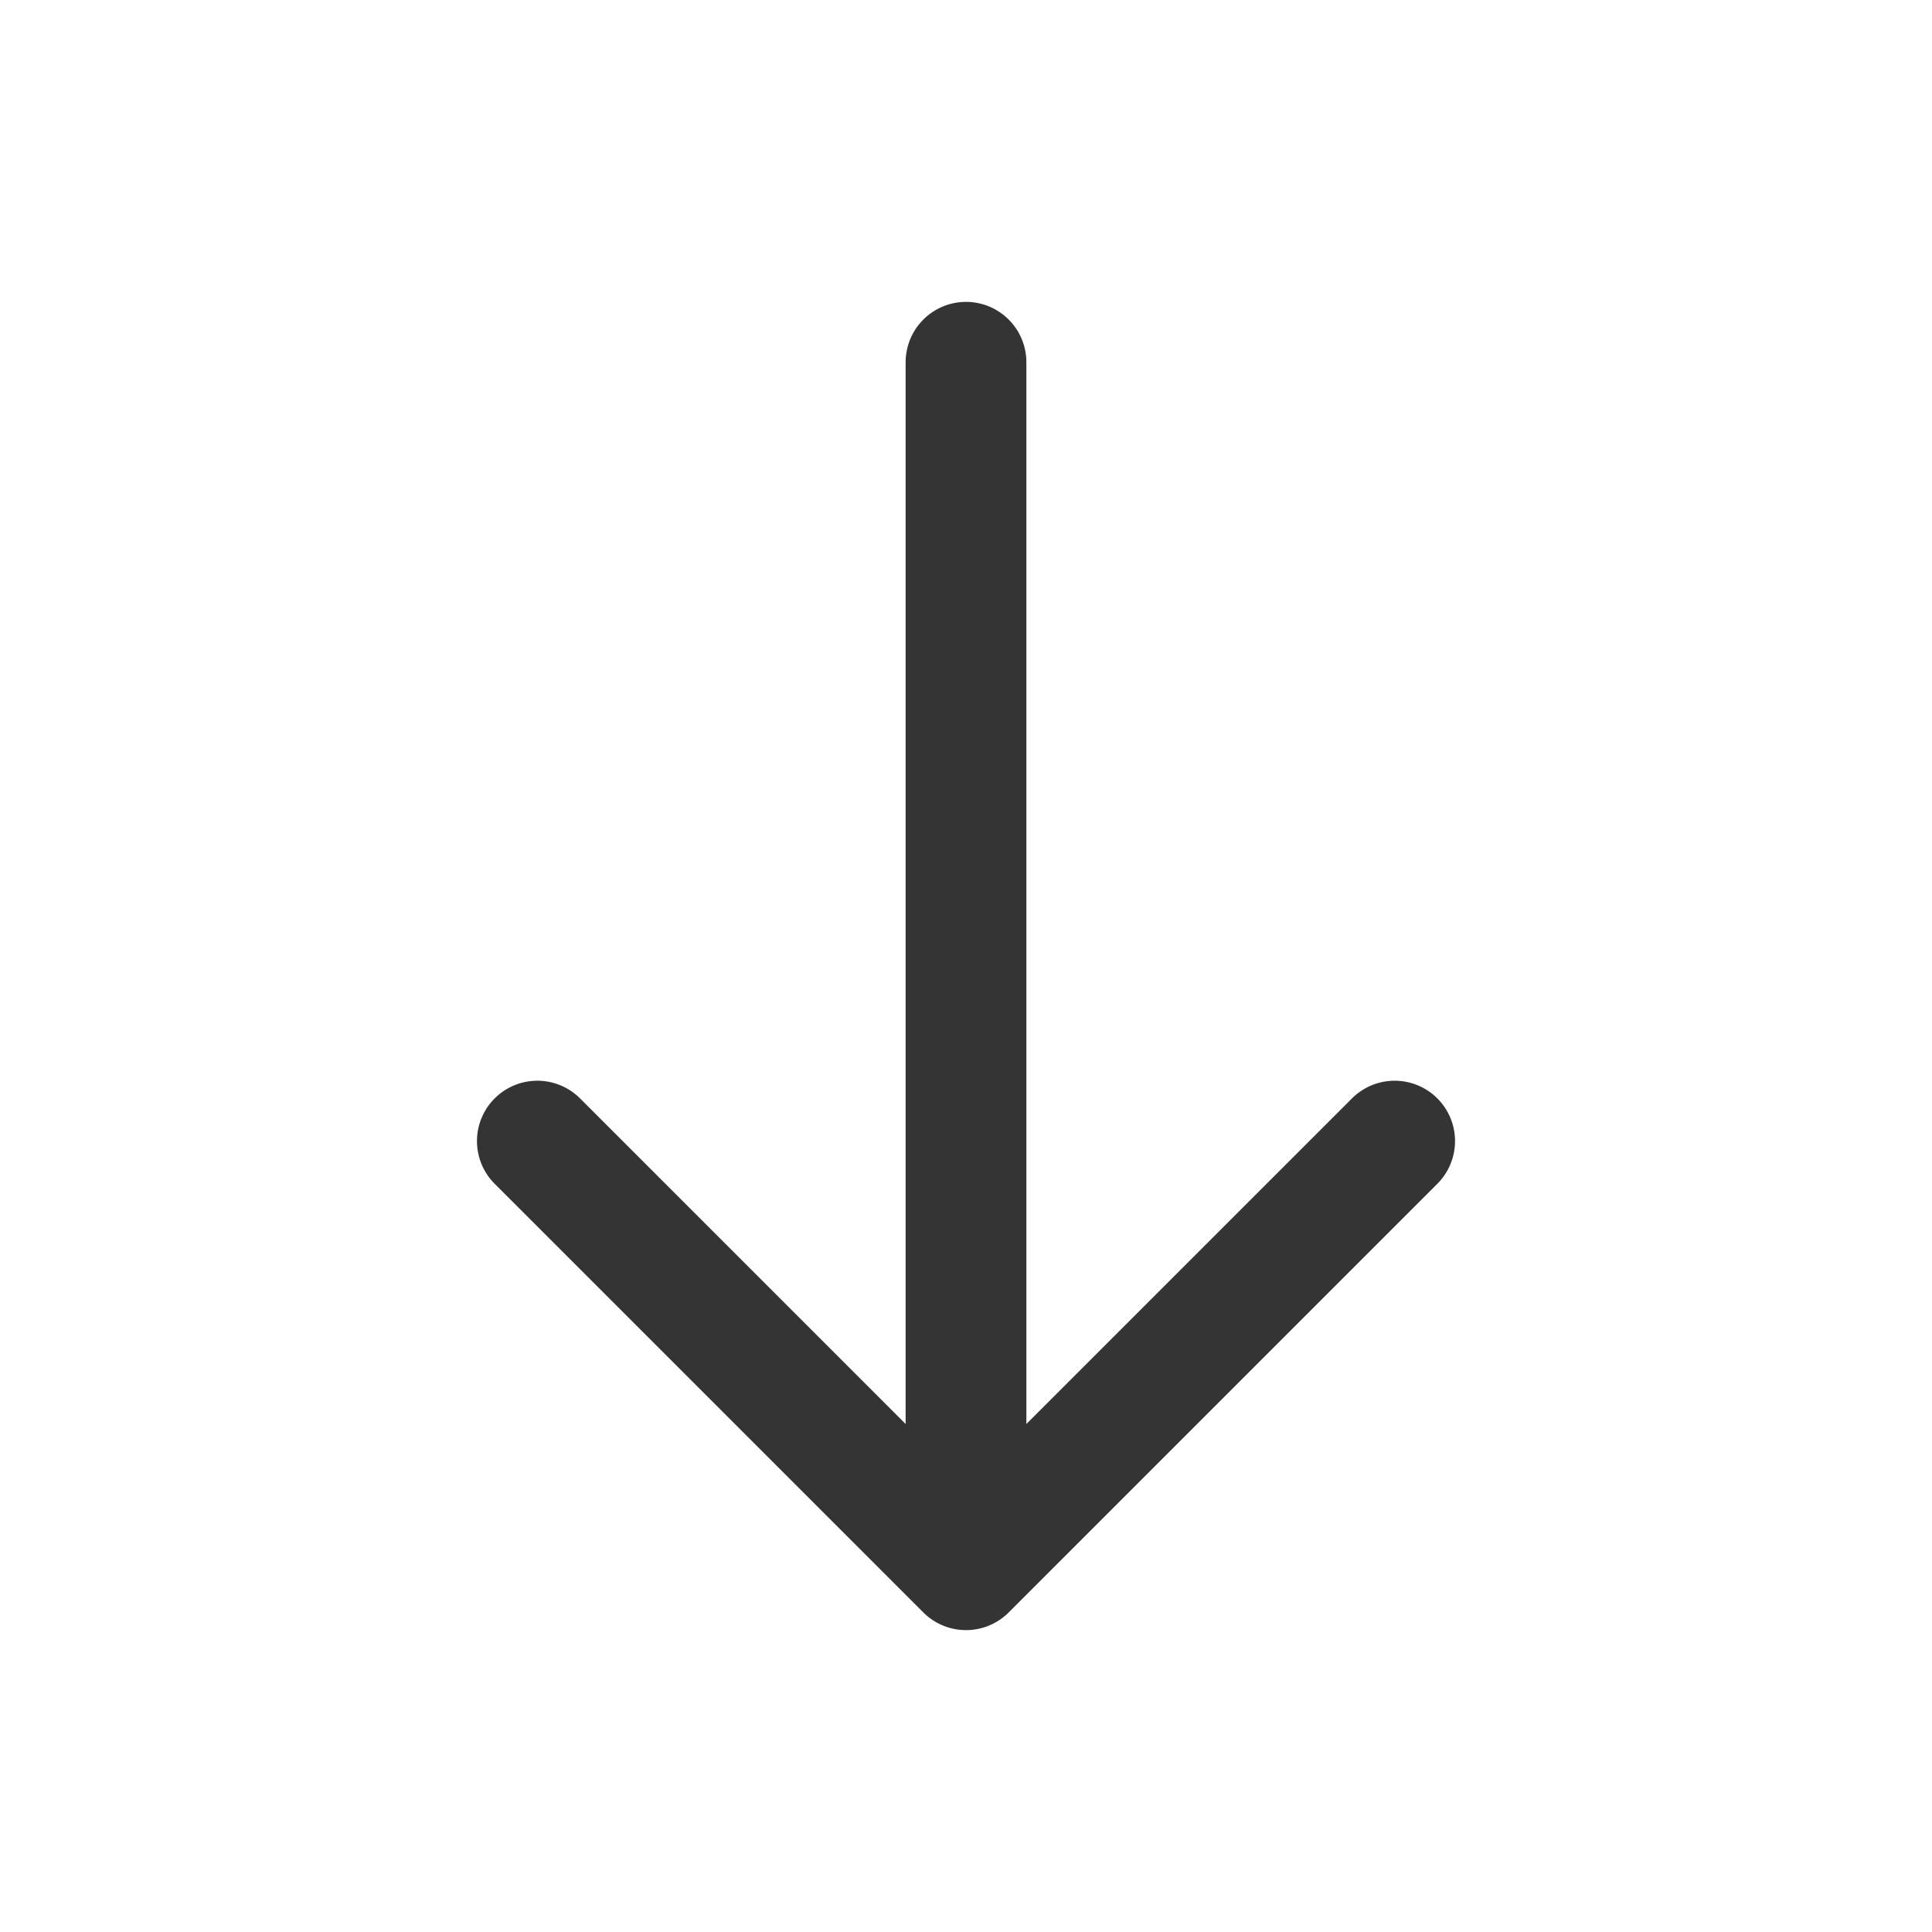
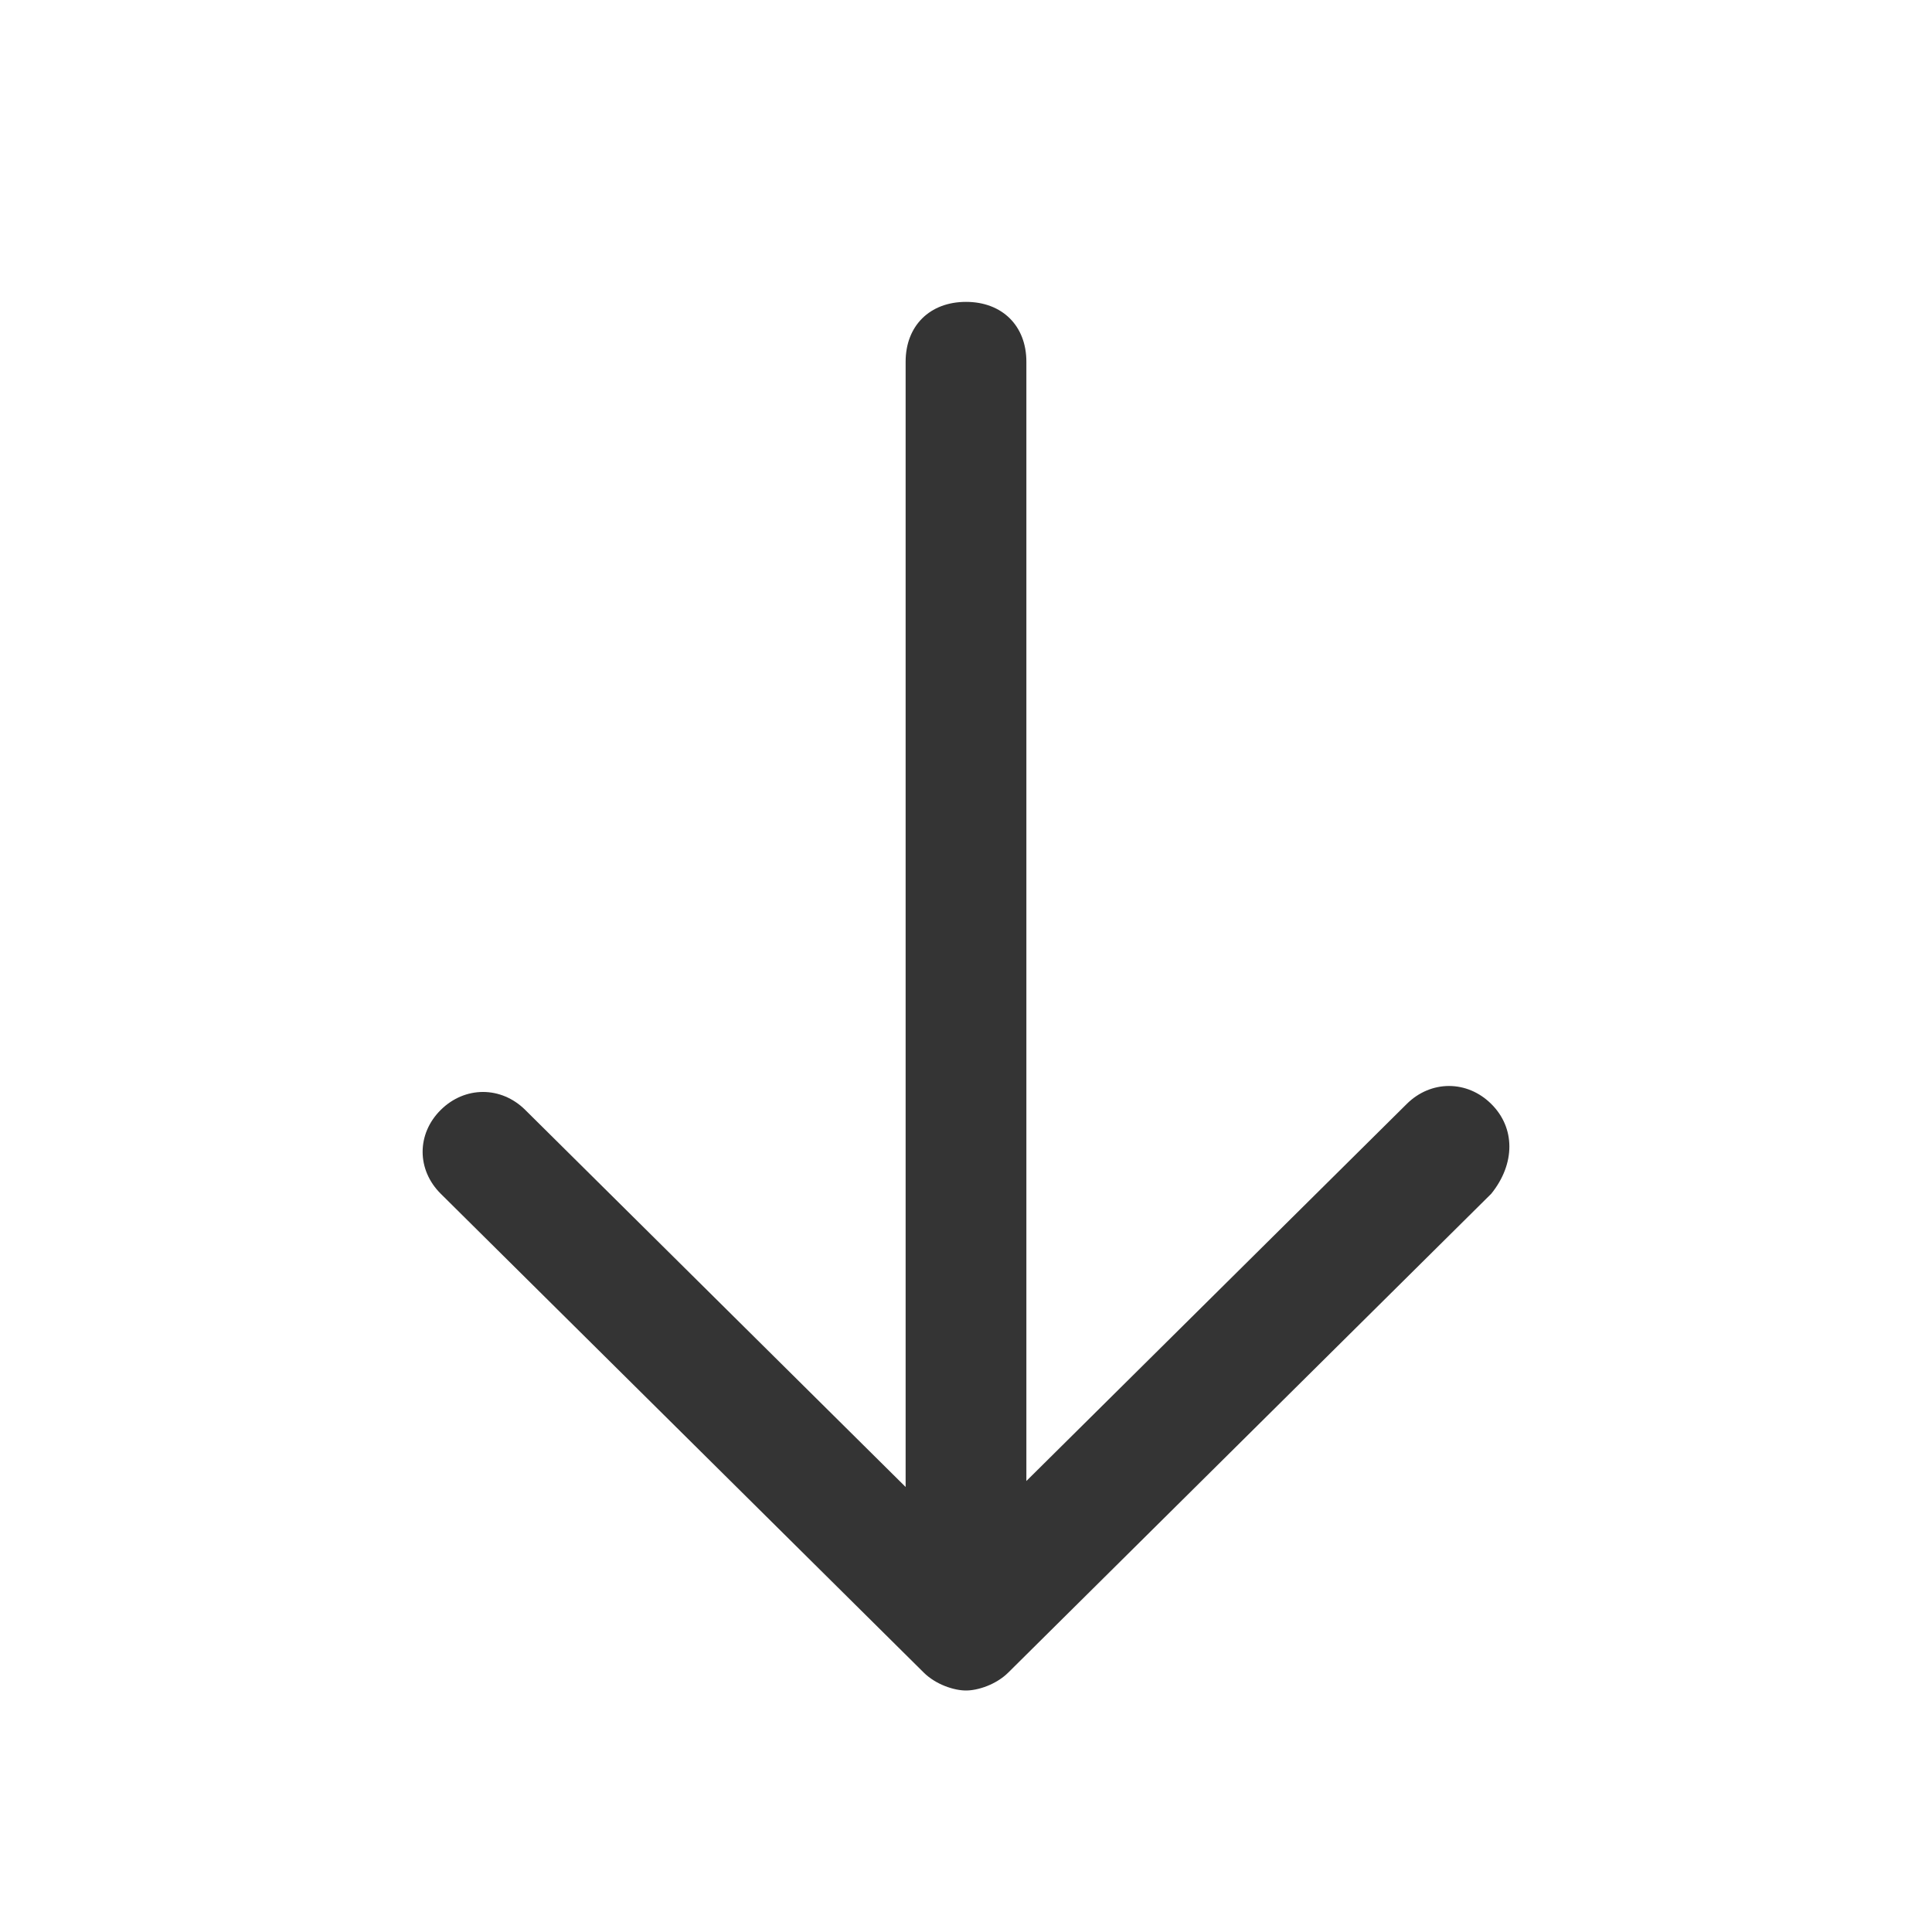
<svg xmlns="http://www.w3.org/2000/svg" width="32" height="32" viewBox="0 0 32 32" fill="none">
-   <path d="M16 6V26L23.1 18.9L16 26L8.9 18.9" stroke="#343434" stroke-width="2" stroke-miterlimit="10" stroke-linecap="round" stroke-linejoin="round" />
+   <path d="M24.7 18.285C24.3 17.888 23.7 17.888 23.3 18.285L17 24.53V5.991C17 5.397 16.6 5 16 5C15.4 5 15 5.397 15 5.991V24.629L8.7 18.384C8.3 17.987 7.7 17.987 7.3 18.384C6.9 18.78 6.9 19.375 7.3 19.772L15.3 27.703C15.5 27.901 15.8 28 16 28C16.2 28 16.5 27.901 16.7 27.703L24.7 19.772C25.1 19.276 25.1 18.681 24.7 18.285Z" fill="#343434" />
</svg>
